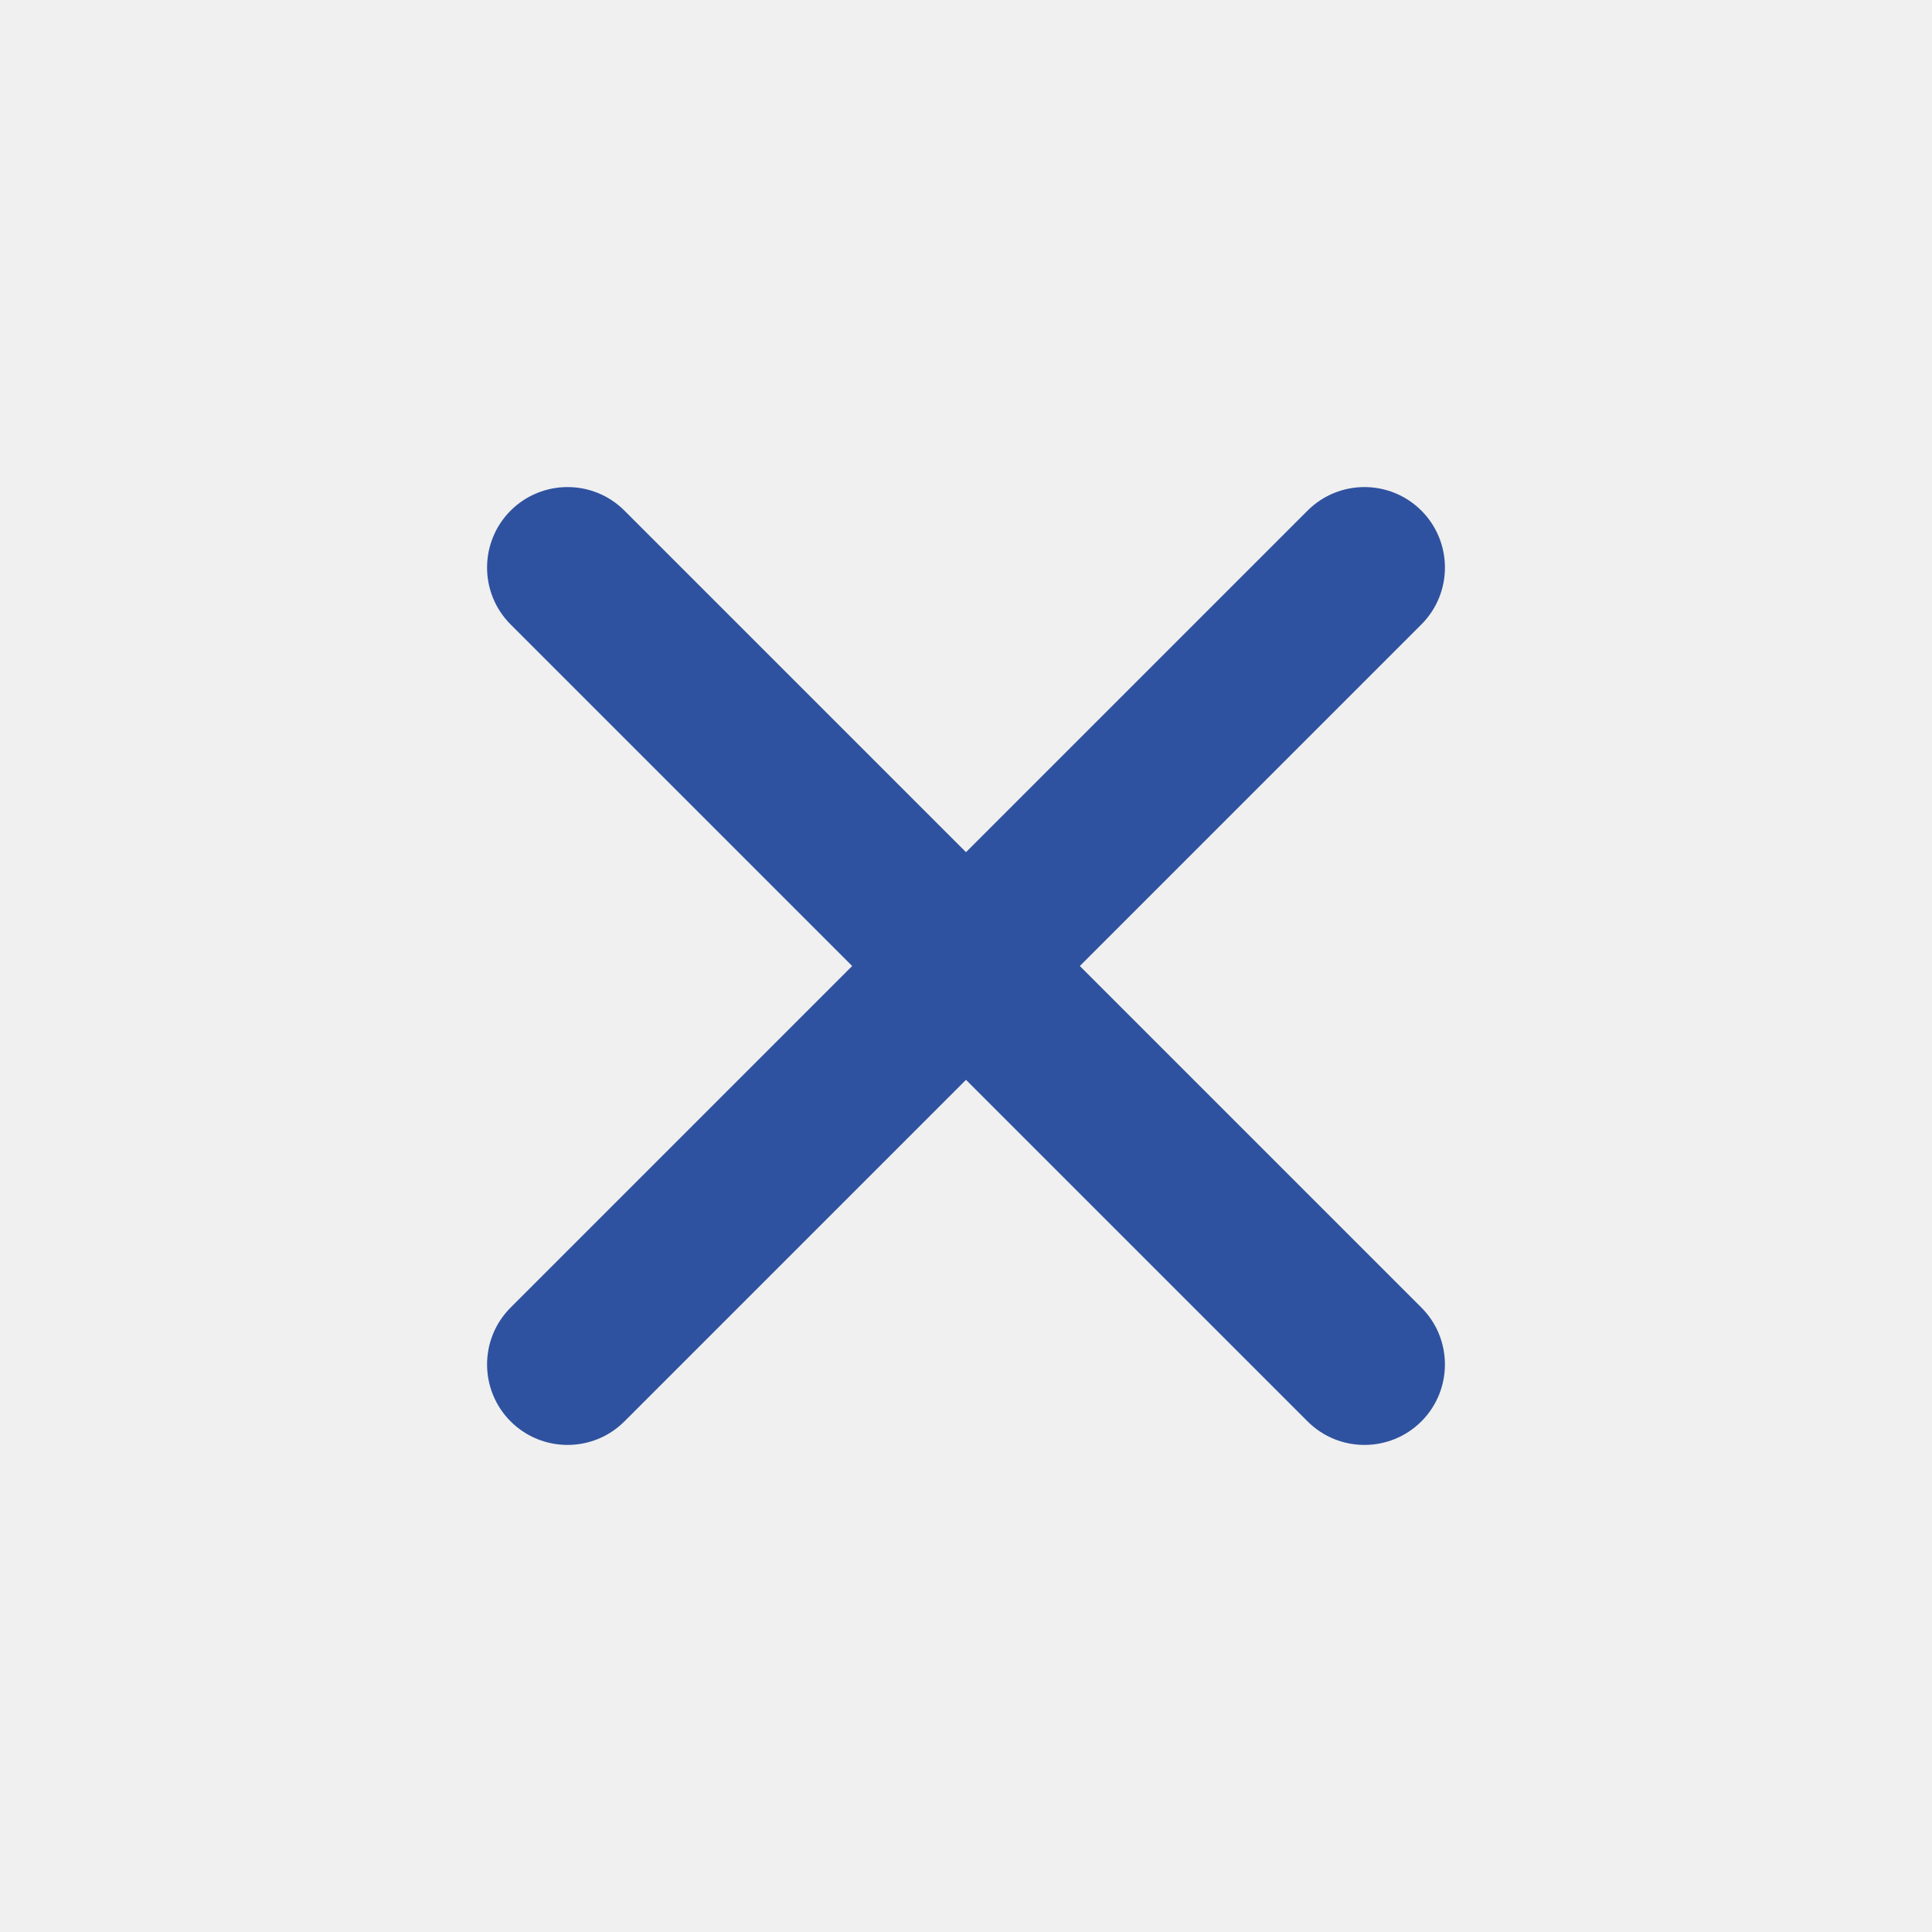
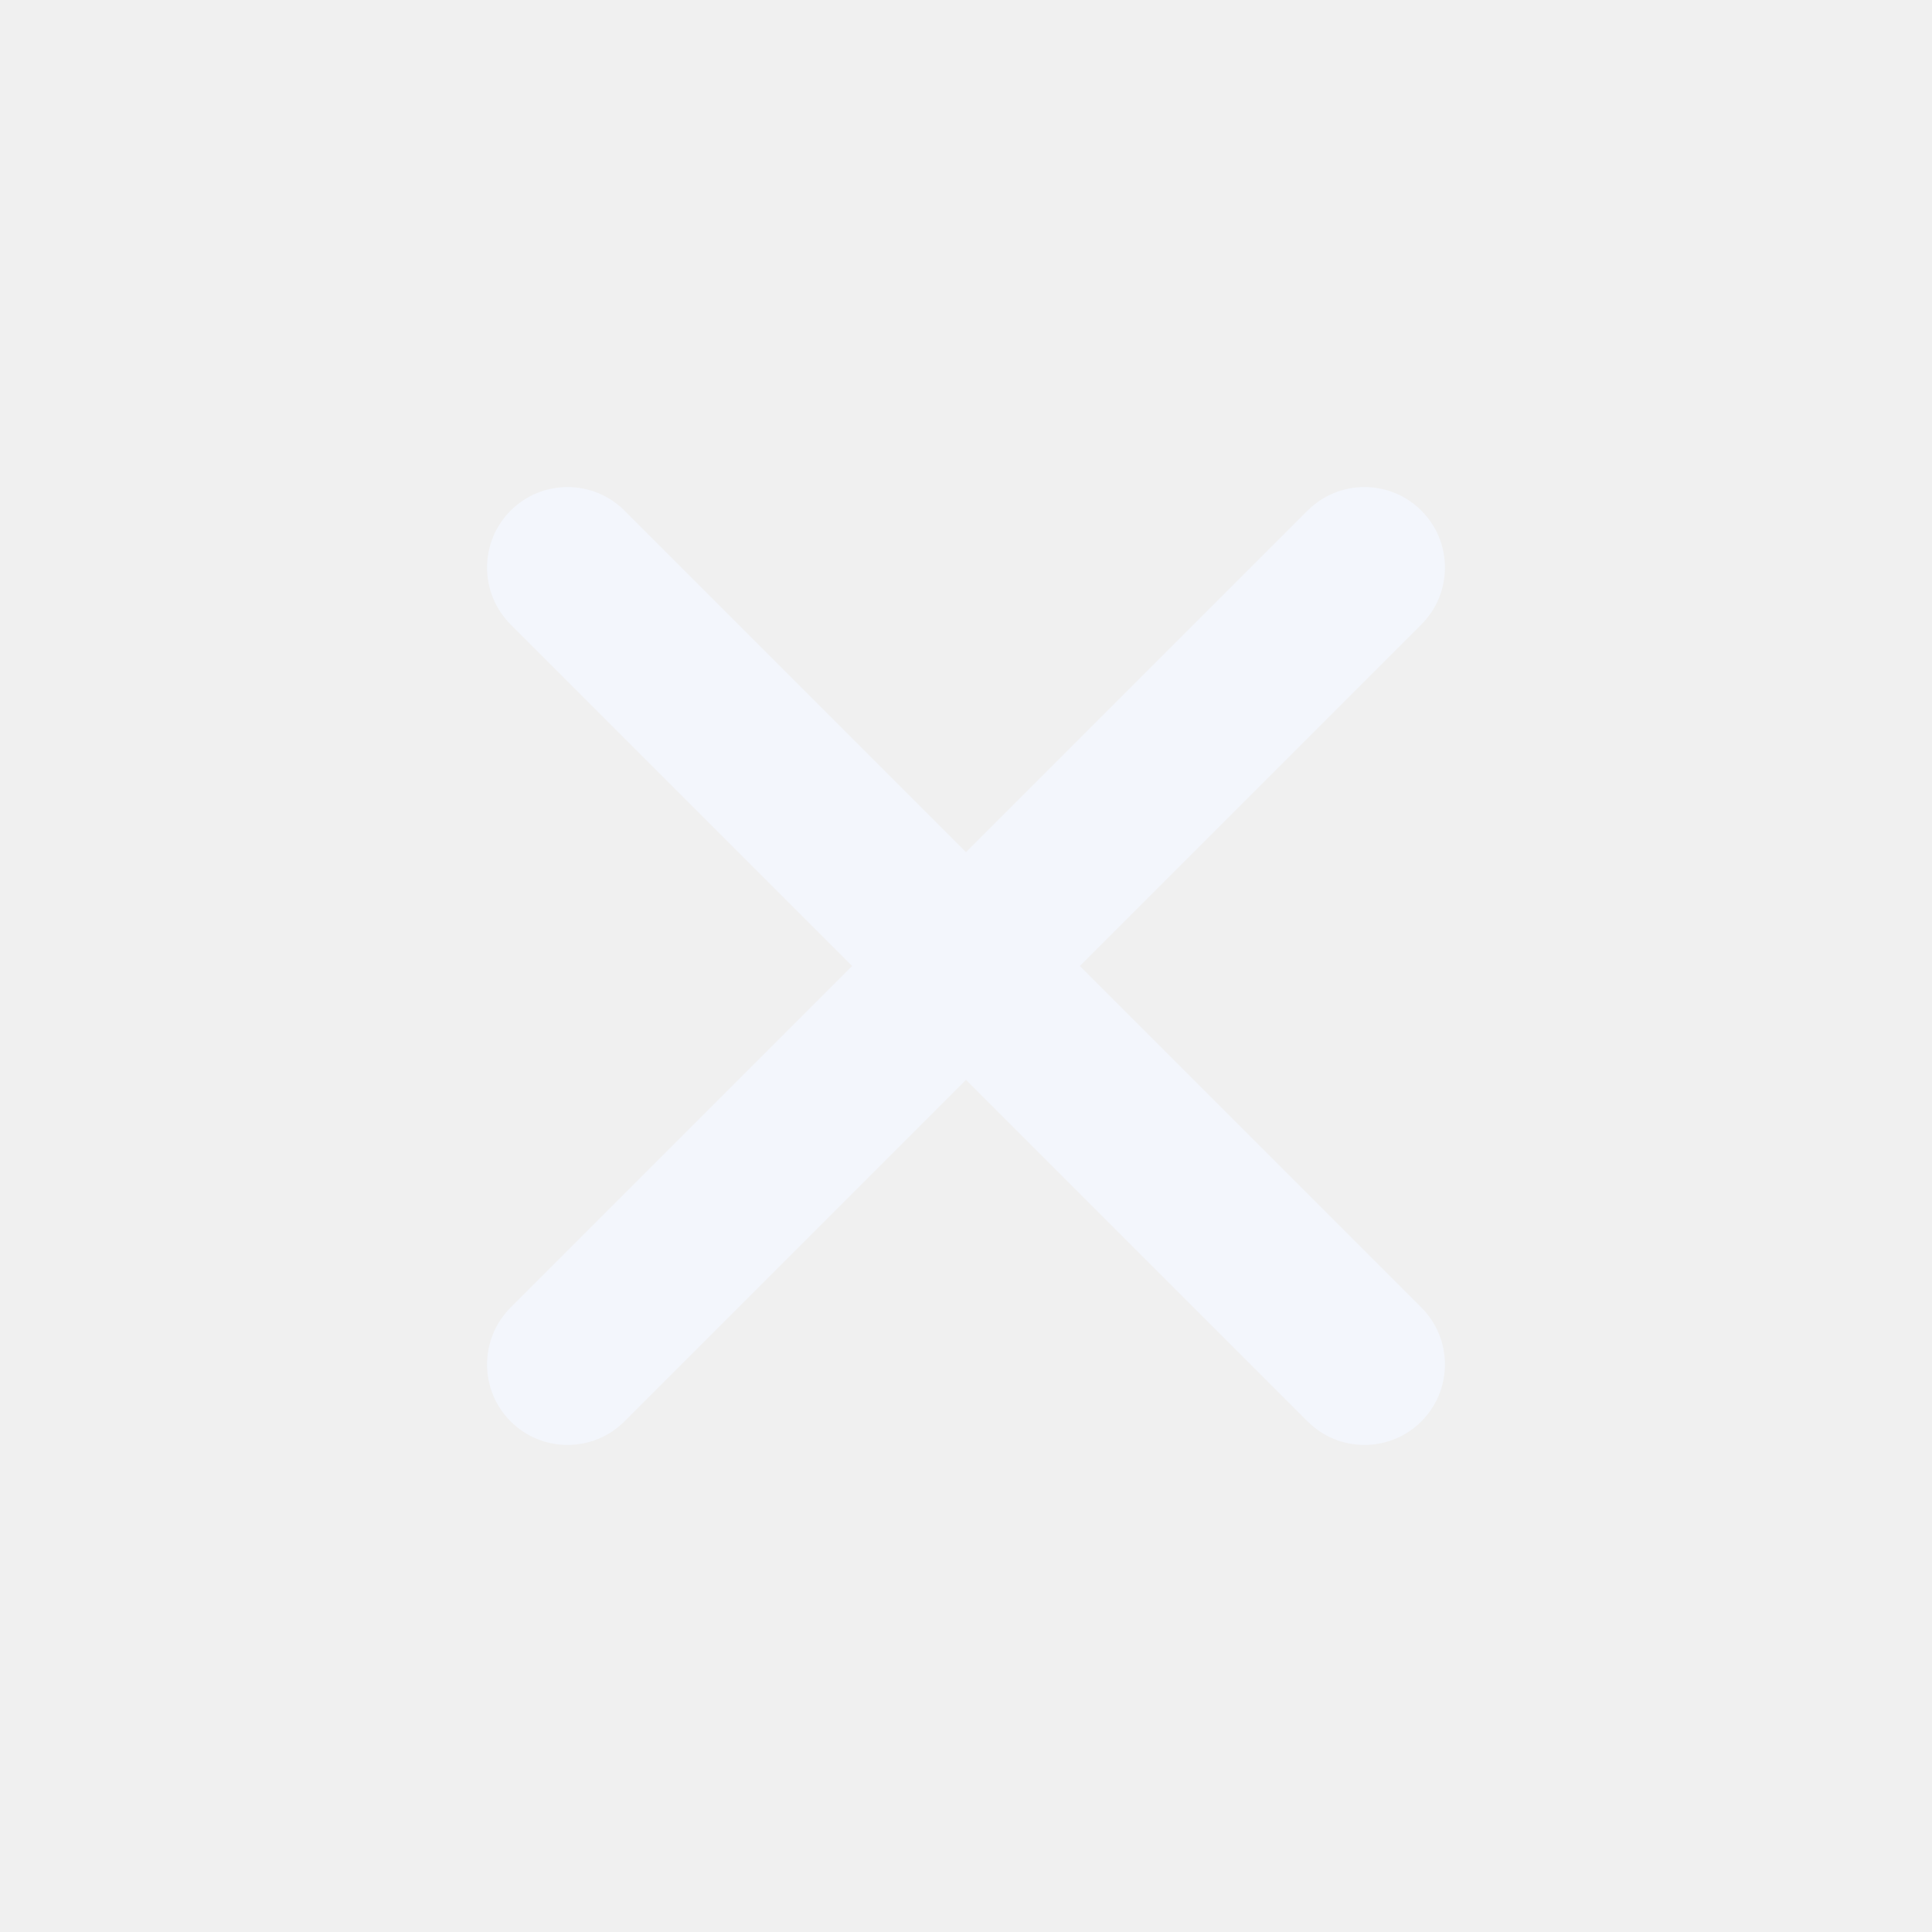
<svg xmlns="http://www.w3.org/2000/svg" xmlns:xlink="http://www.w3.org/1999/xlink" width="24px" height="24px" viewBox="0 0 24 24" version="1.1">
  <defs>
    <path d="M17.657,16.243 L13.414,12 L17.657,7.757 C18.047,7.367 18.047,6.734 17.657,6.343 C17.266,5.953 16.633,5.953 16.243,6.343 L12,10.586 L7.757,6.343 C7.367,5.953 6.734,5.953 6.343,6.343 C5.953,6.734 5.953,7.367 6.343,7.757 L10.586,12 L6.343,16.243 C5.953,16.633 5.953,17.266 6.343,17.657 C6.734,18.047 7.367,18.047 7.757,17.657 L12,13.414 L16.243,17.657 C16.633,18.047 17.266,18.047 17.657,17.657 C18.047,17.266 18.047,16.633 17.657,16.243 Z" id="path-1" />
  </defs>
  <g id="Icons-/-uil:plus-closed" stroke="none" stroke-width="1" fill="none" fill-rule="evenodd">
    <g id="uil:plus">
      <rect id="ViewBox" x="0" y="0" width="24" height="24" />
-       <mask id="mask-2" fill="white">
+       <mask id="mask-2" fill="#F3F6FC">
        <use xlink:href="#path-1" />
      </mask>
-       <use id="Path" fill="#2F52A0" xlink:href="#path-1" />
+       <use id="Path" fill="#F3F6FC" xlink:href="#path-1" />
    </g>
  </g>
</svg>
